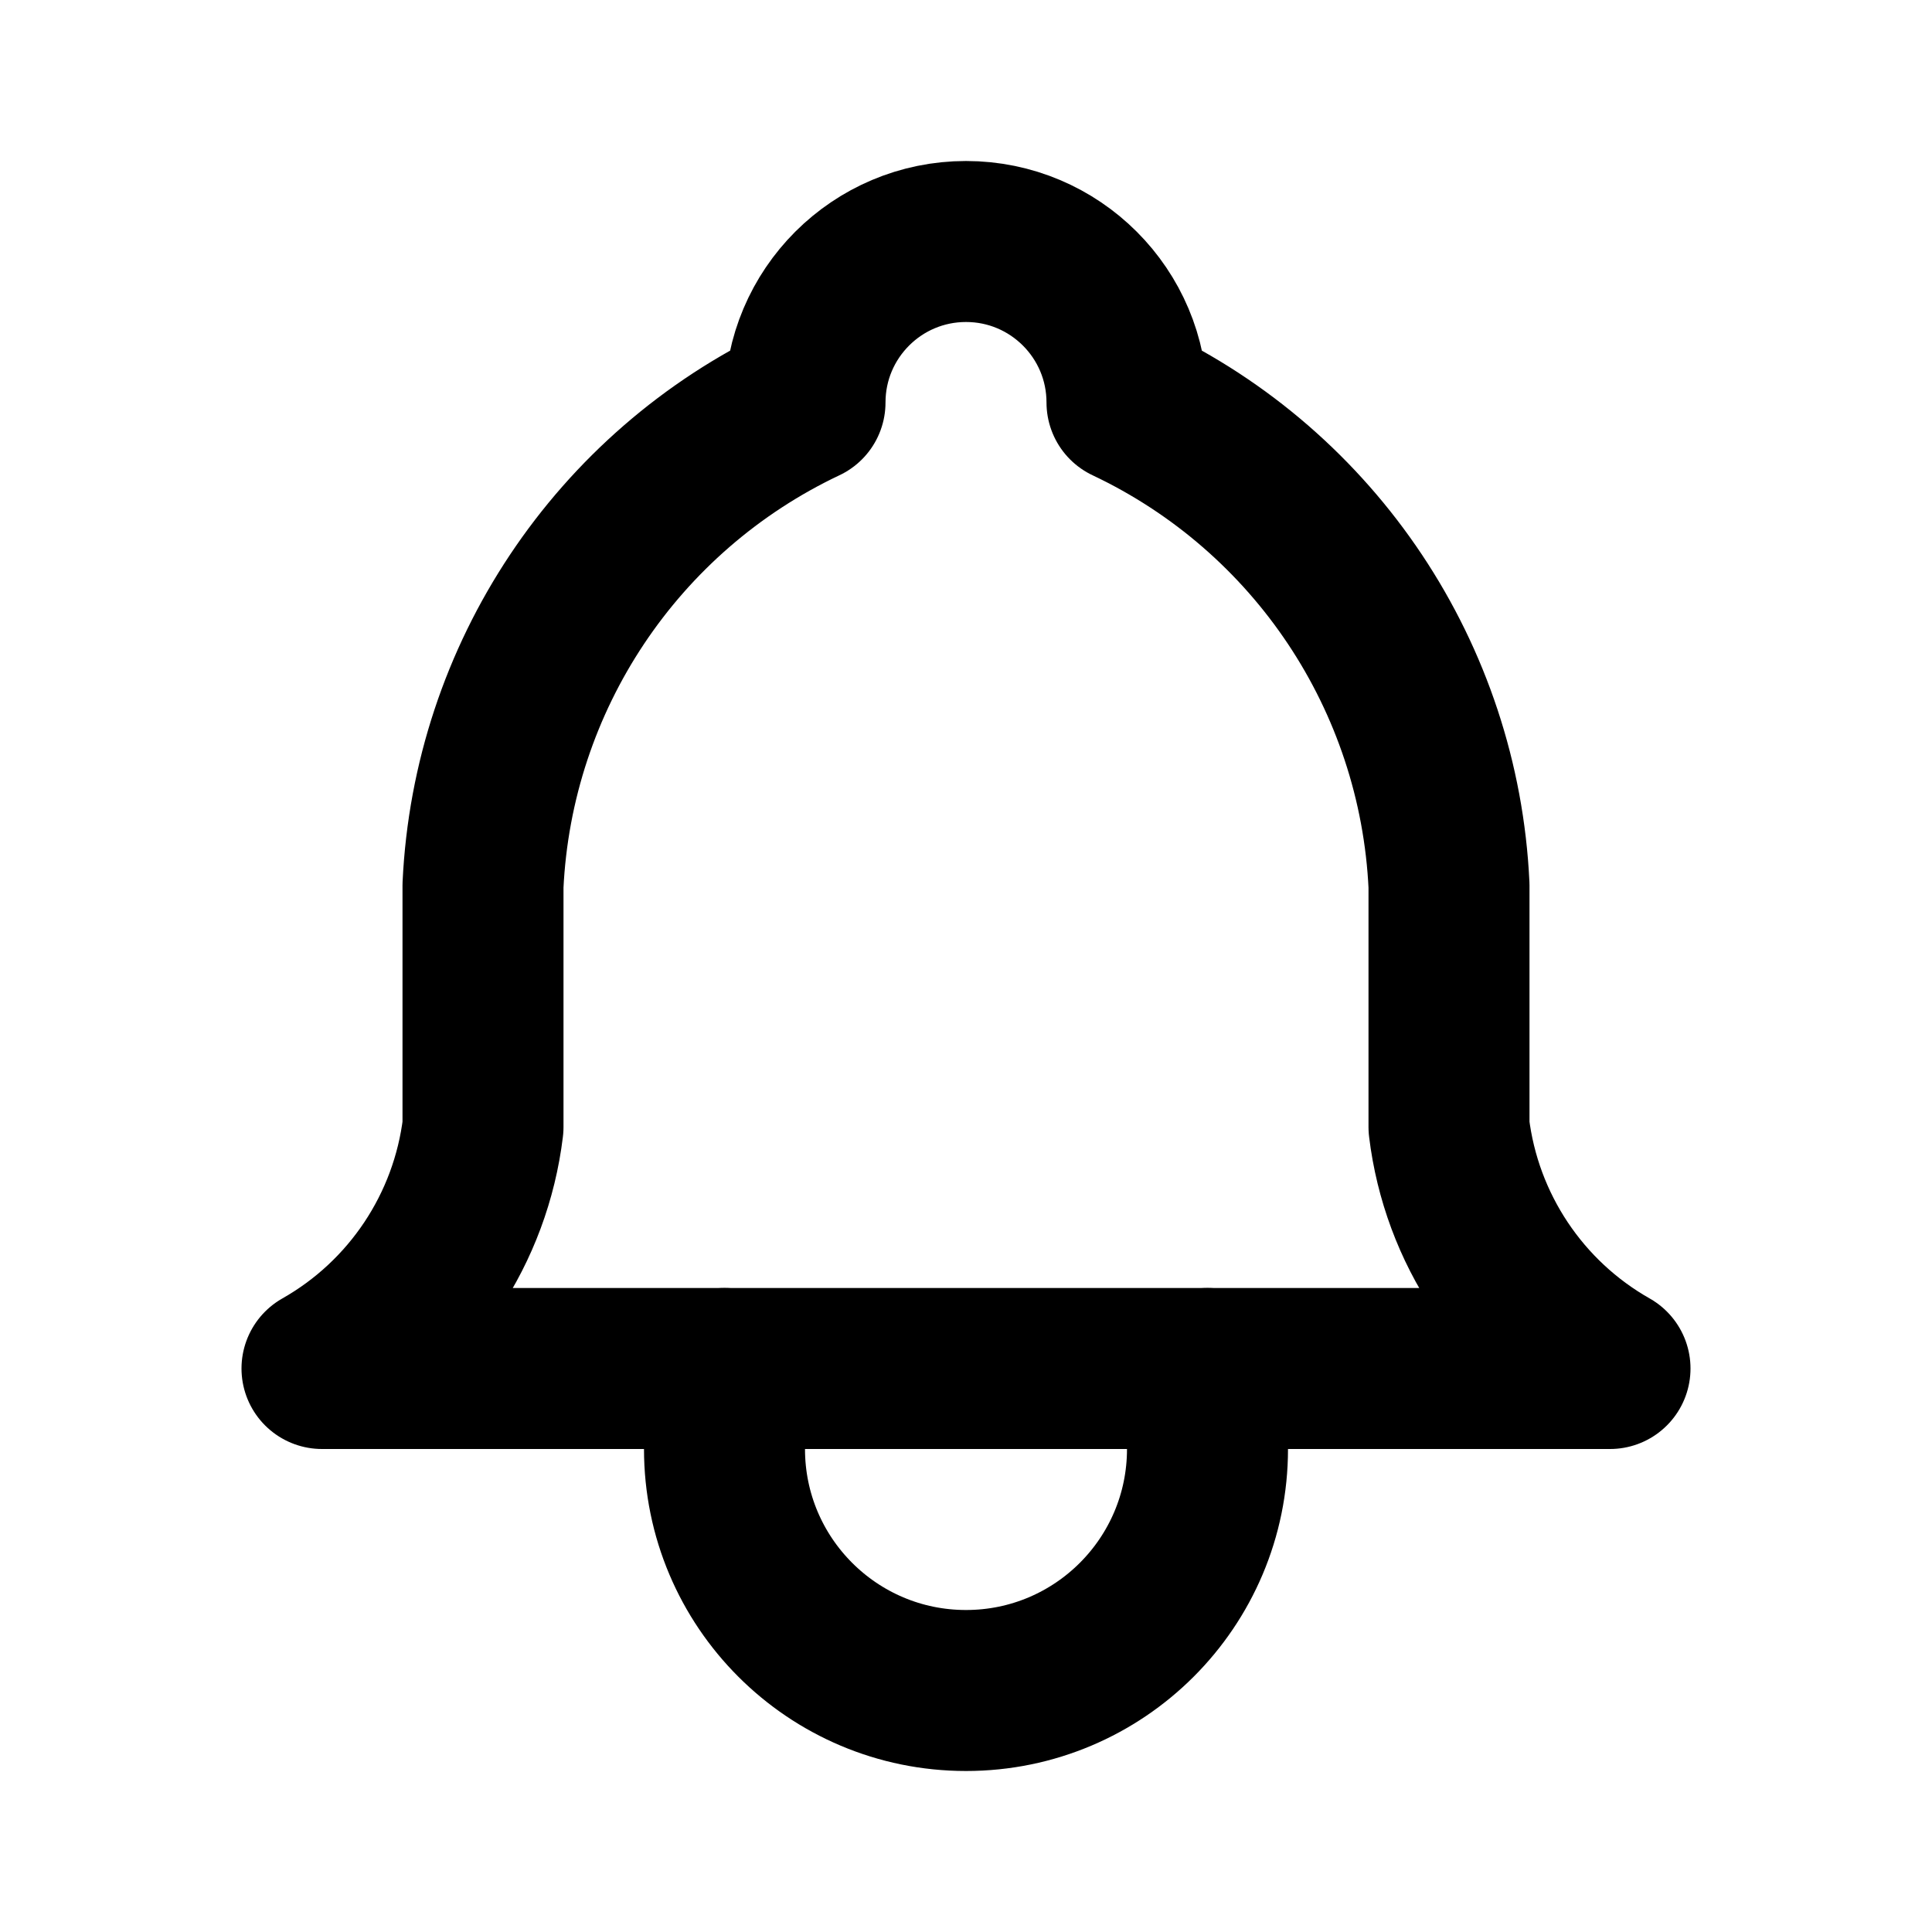
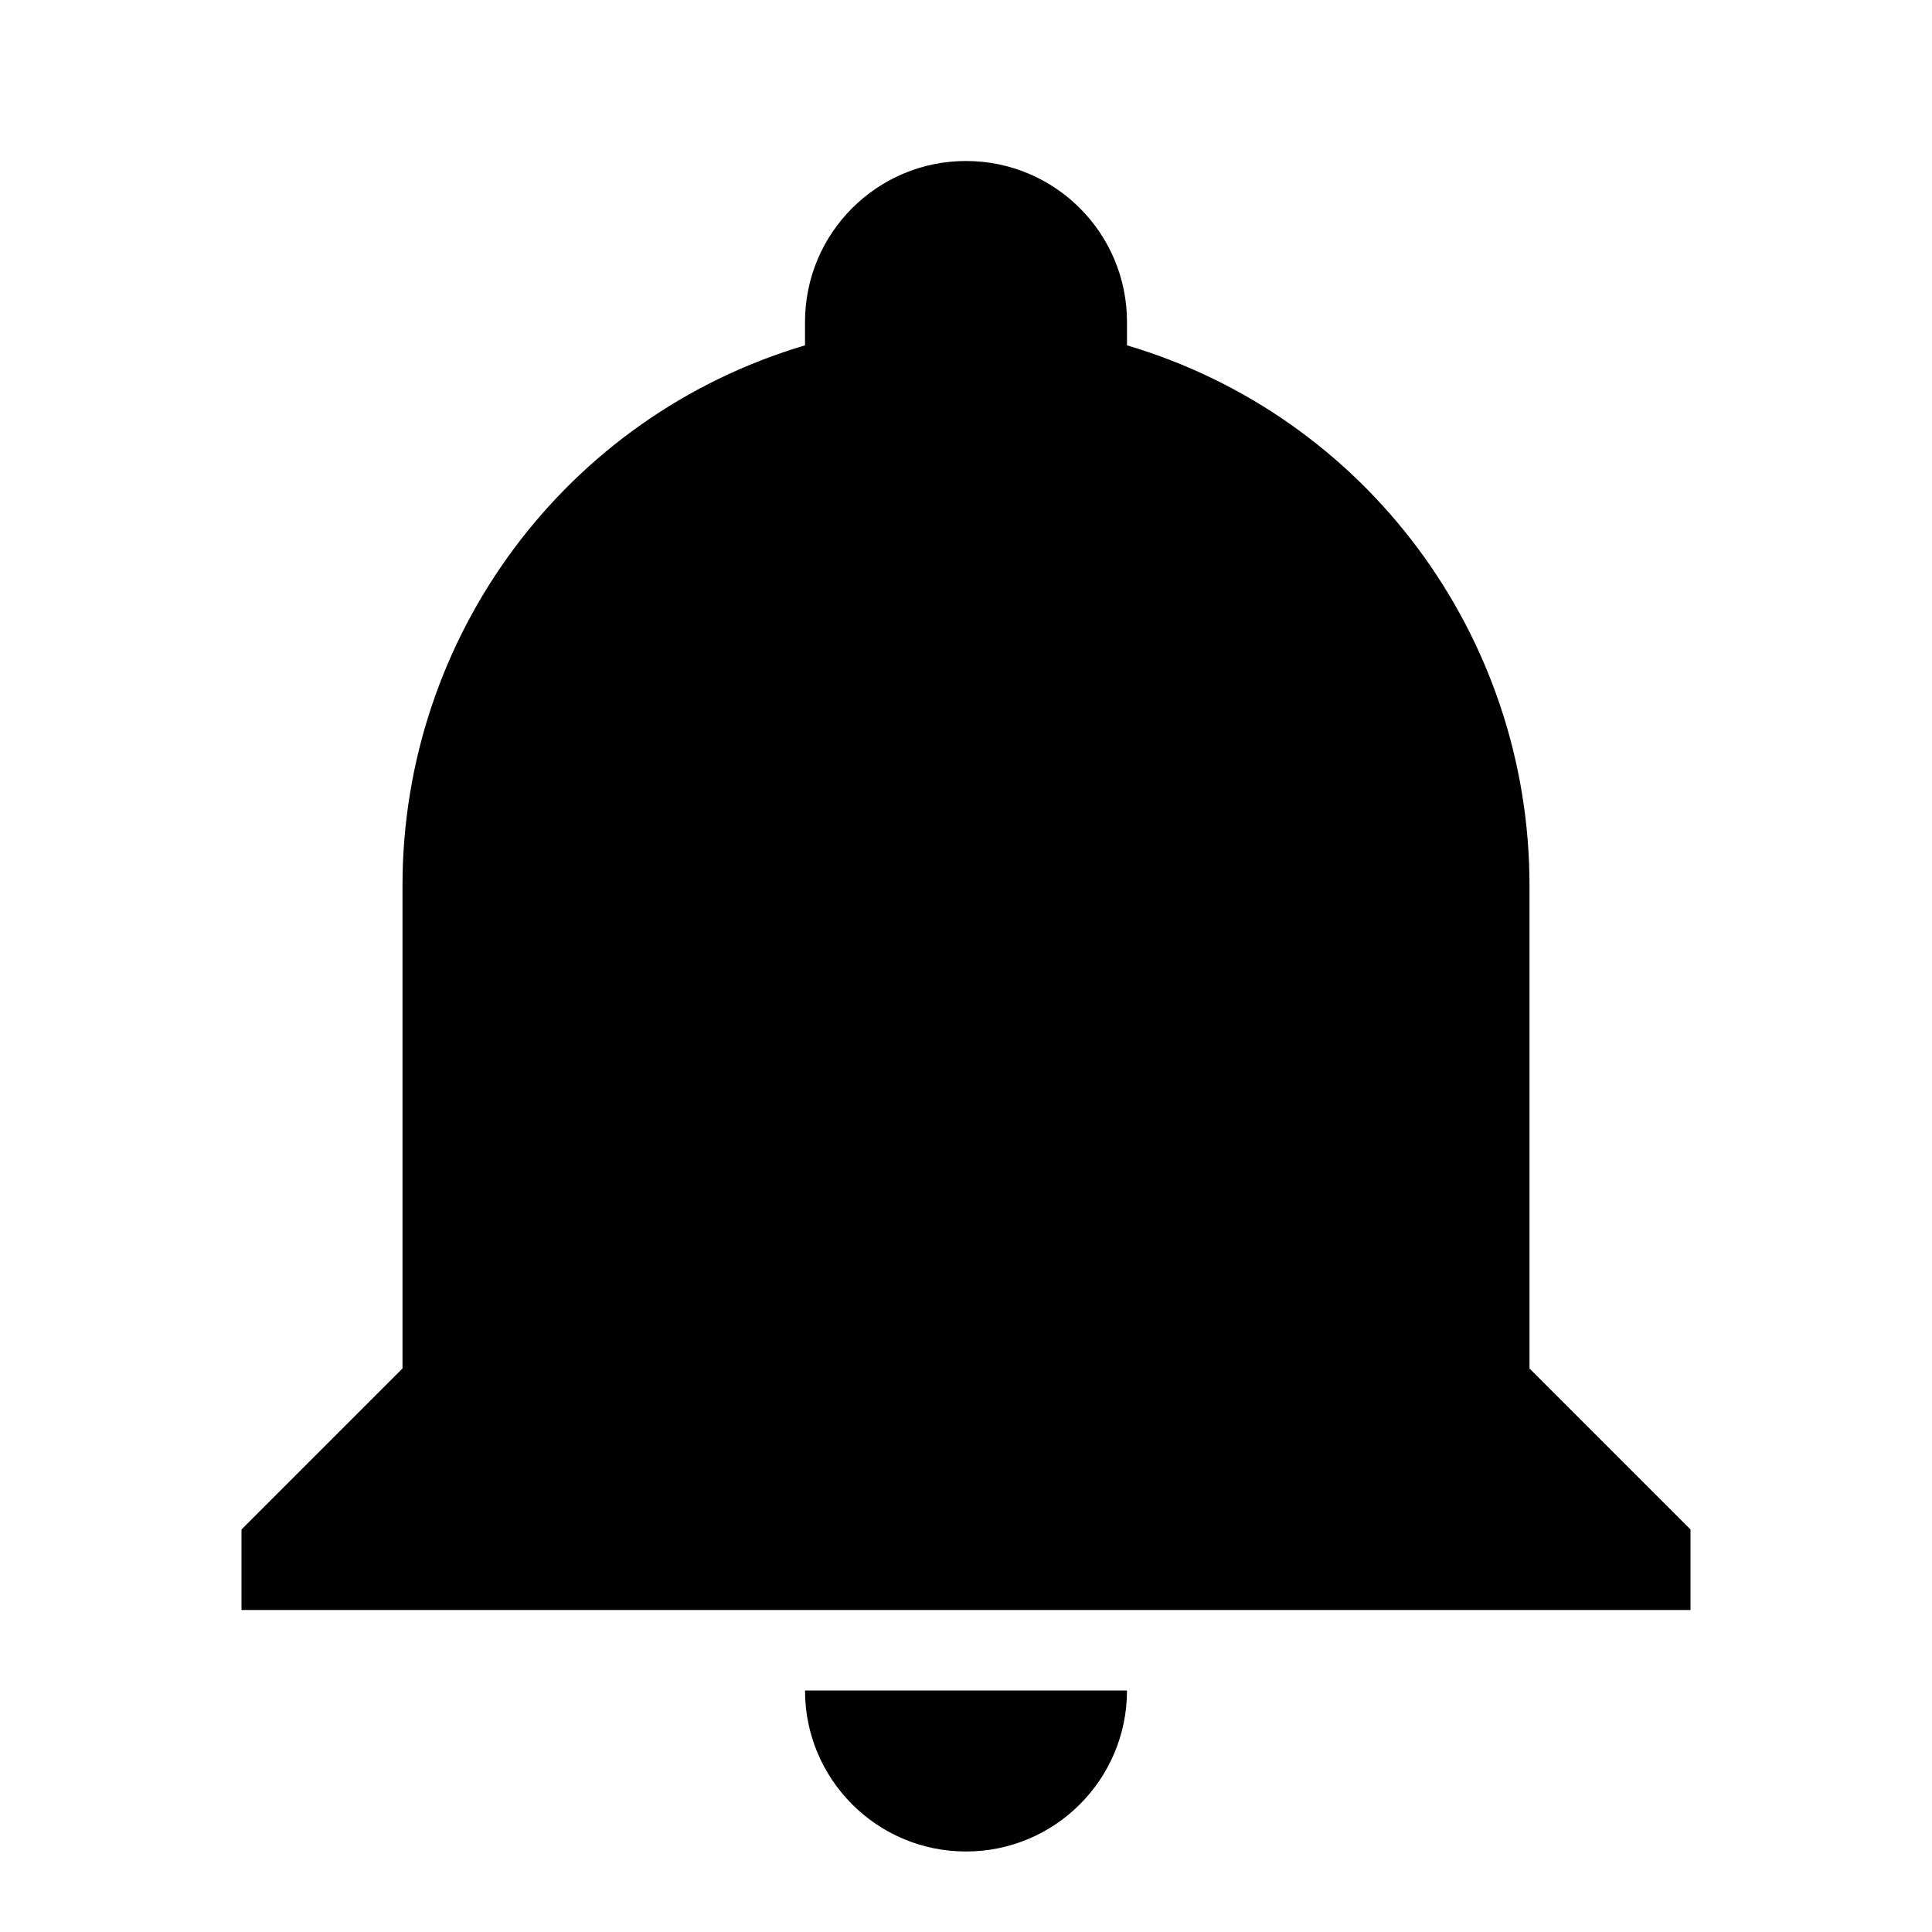
- <svg xmlns="http://www.w3.org/2000/svg" class="icon icon-tabler icon-tabler-bell" width="24" height="24" viewBox="0 0 24 24" stroke-width="2" stroke="currentColor" fill="none" stroke-linecap="round" stroke-linejoin="round">
-   <path stroke="none" d="M0 0h24v24H0z" fill="none" />
-   <path d="M10 5a2 2 0 0 1 4 0a7 7 0 0 1 4 6v3a4 4 0 0 0 2 3h-16a4 4 0 0 0 2 -3v-3a7 7 0 0 1 4 -6" />
-   <path d="M9 17v1a3 3 0 0 0 6 0v-1" />
+ <svg xmlns="http://www.w3.org/2000/svg" width="24" height="24" viewBox="0 0 24 24">
+   <path d="M21,19V20H3V19L5,17V11C5,7.9 7.03,5.17 10,4.29C10,4.19 10,4.1 10,4A2,2 0 0,1 12,2A2,2 0 0,1 14,4C14,4.1 14,4.19 14,4.29C16.97,5.17 19,7.9 19,11V17L21,19M14,21A2,2 0 0,1 12,23A2,2 0 0,1 10,21" />
</svg>
